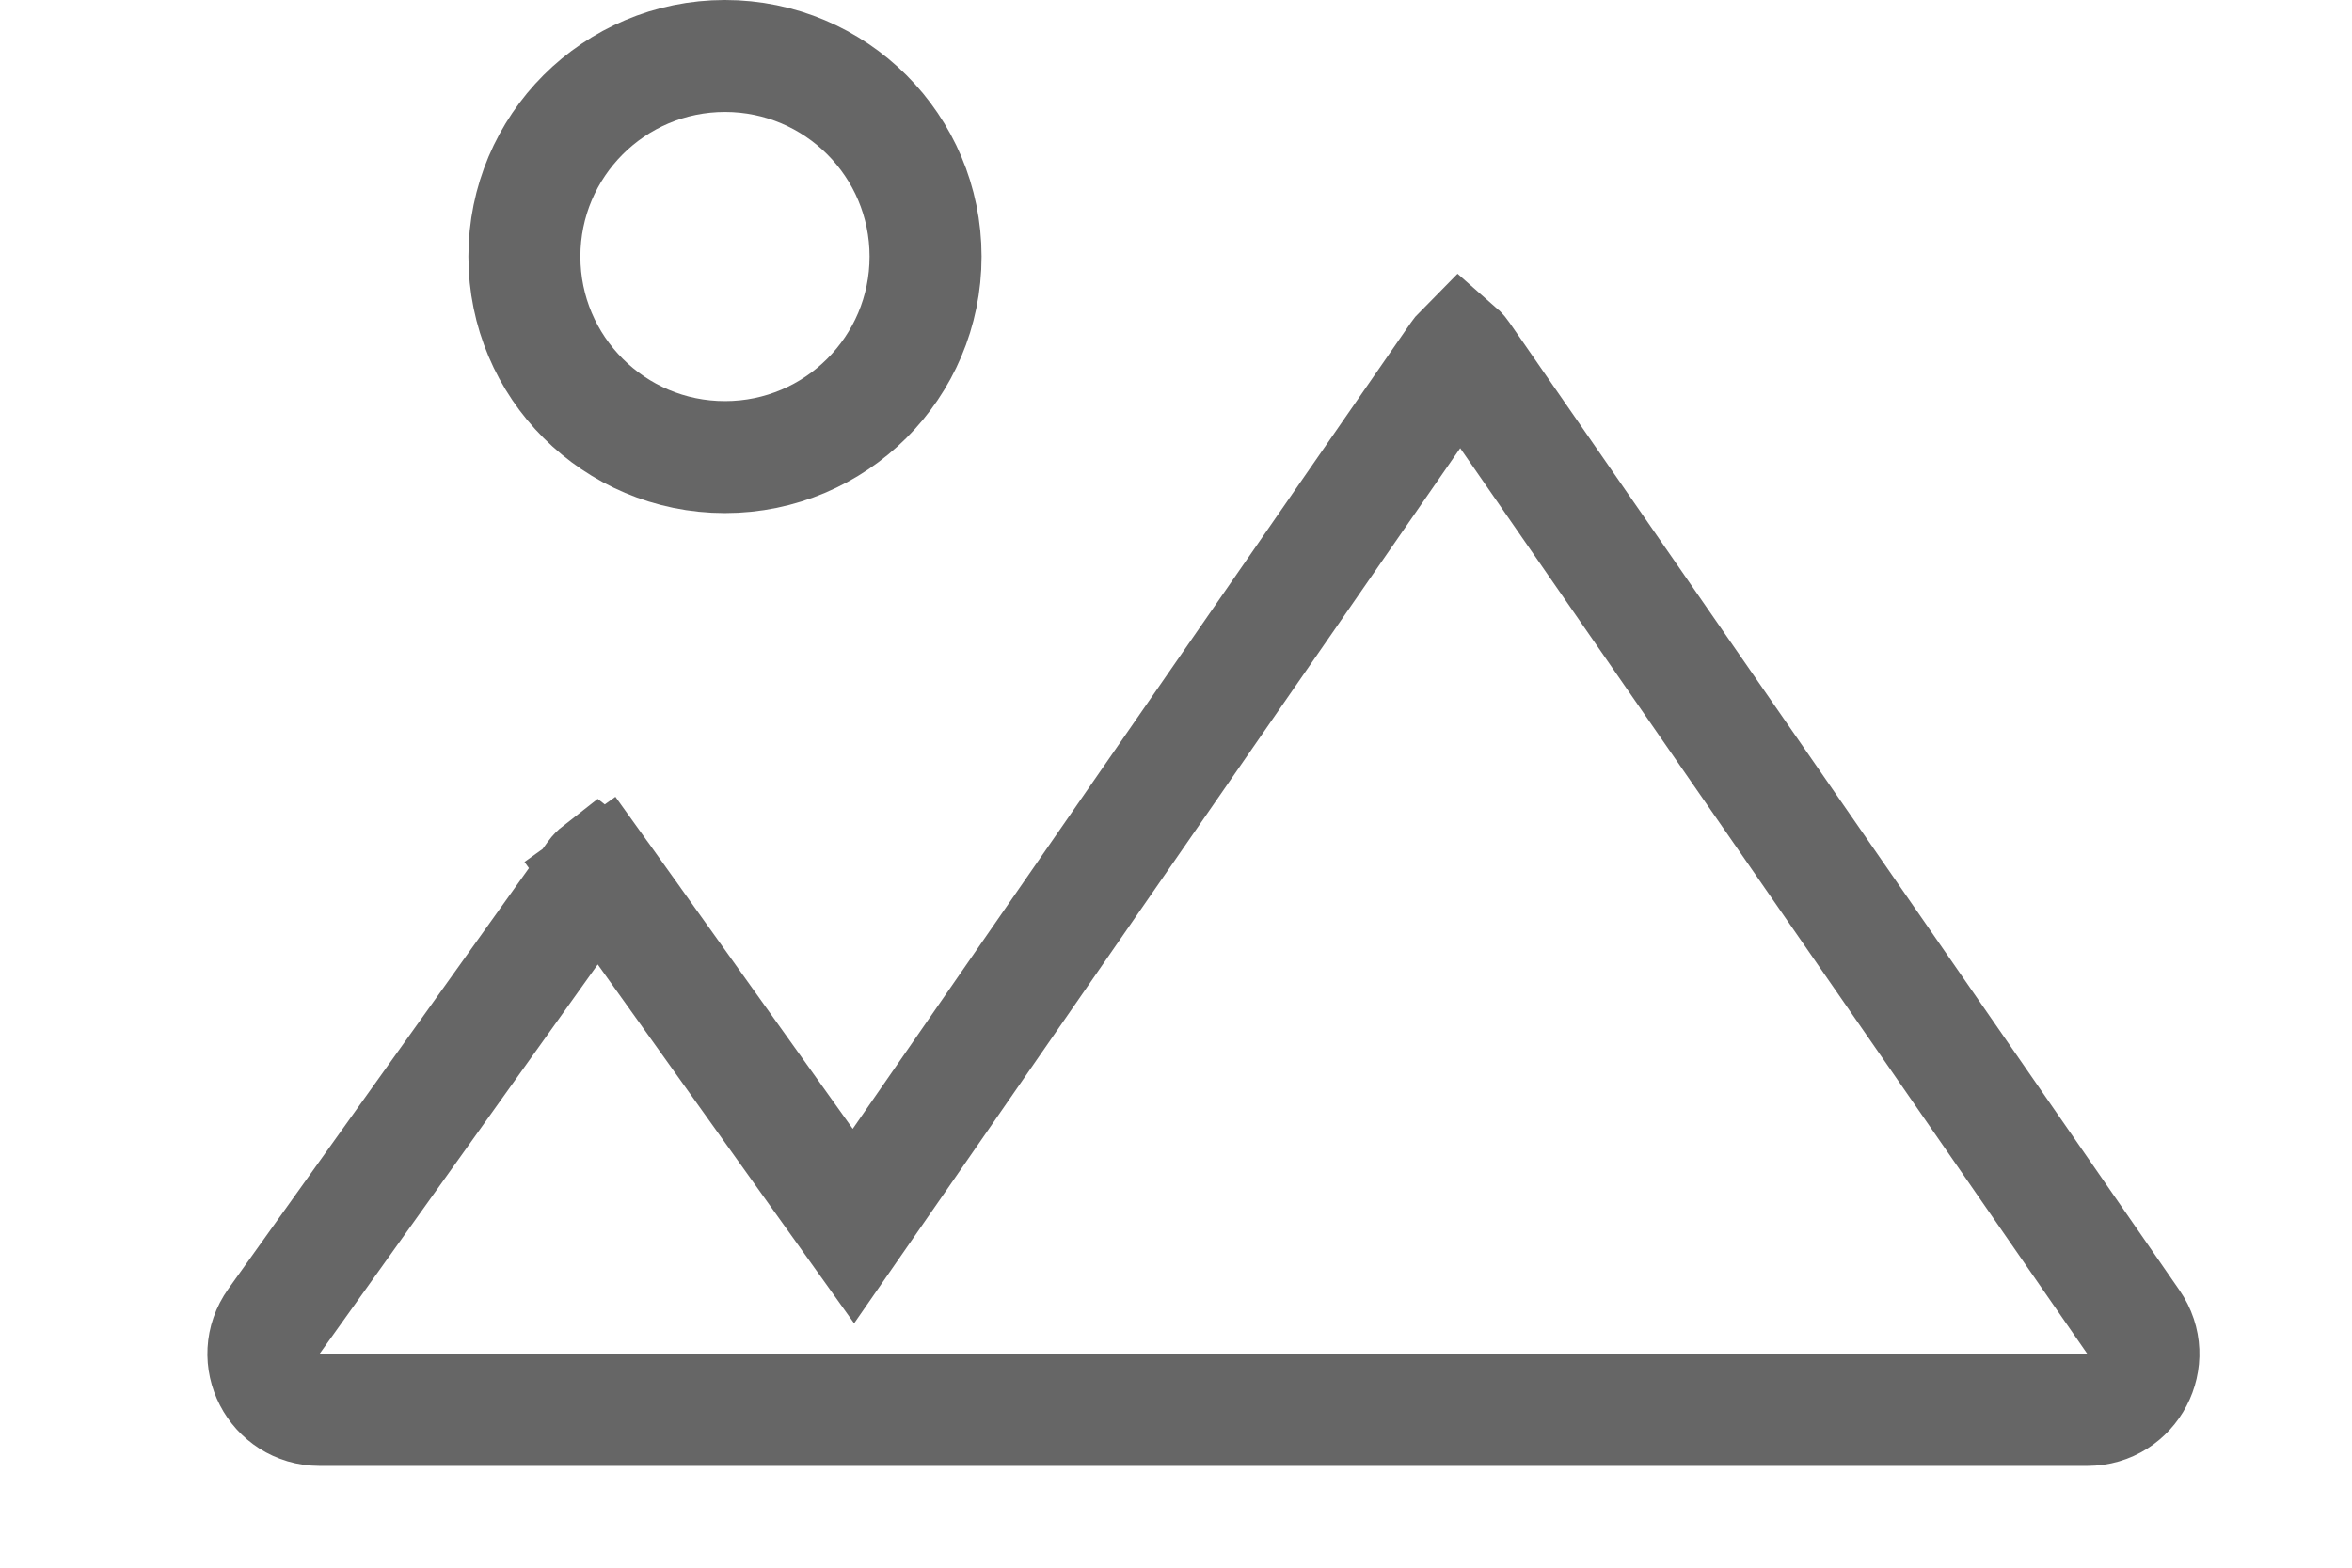
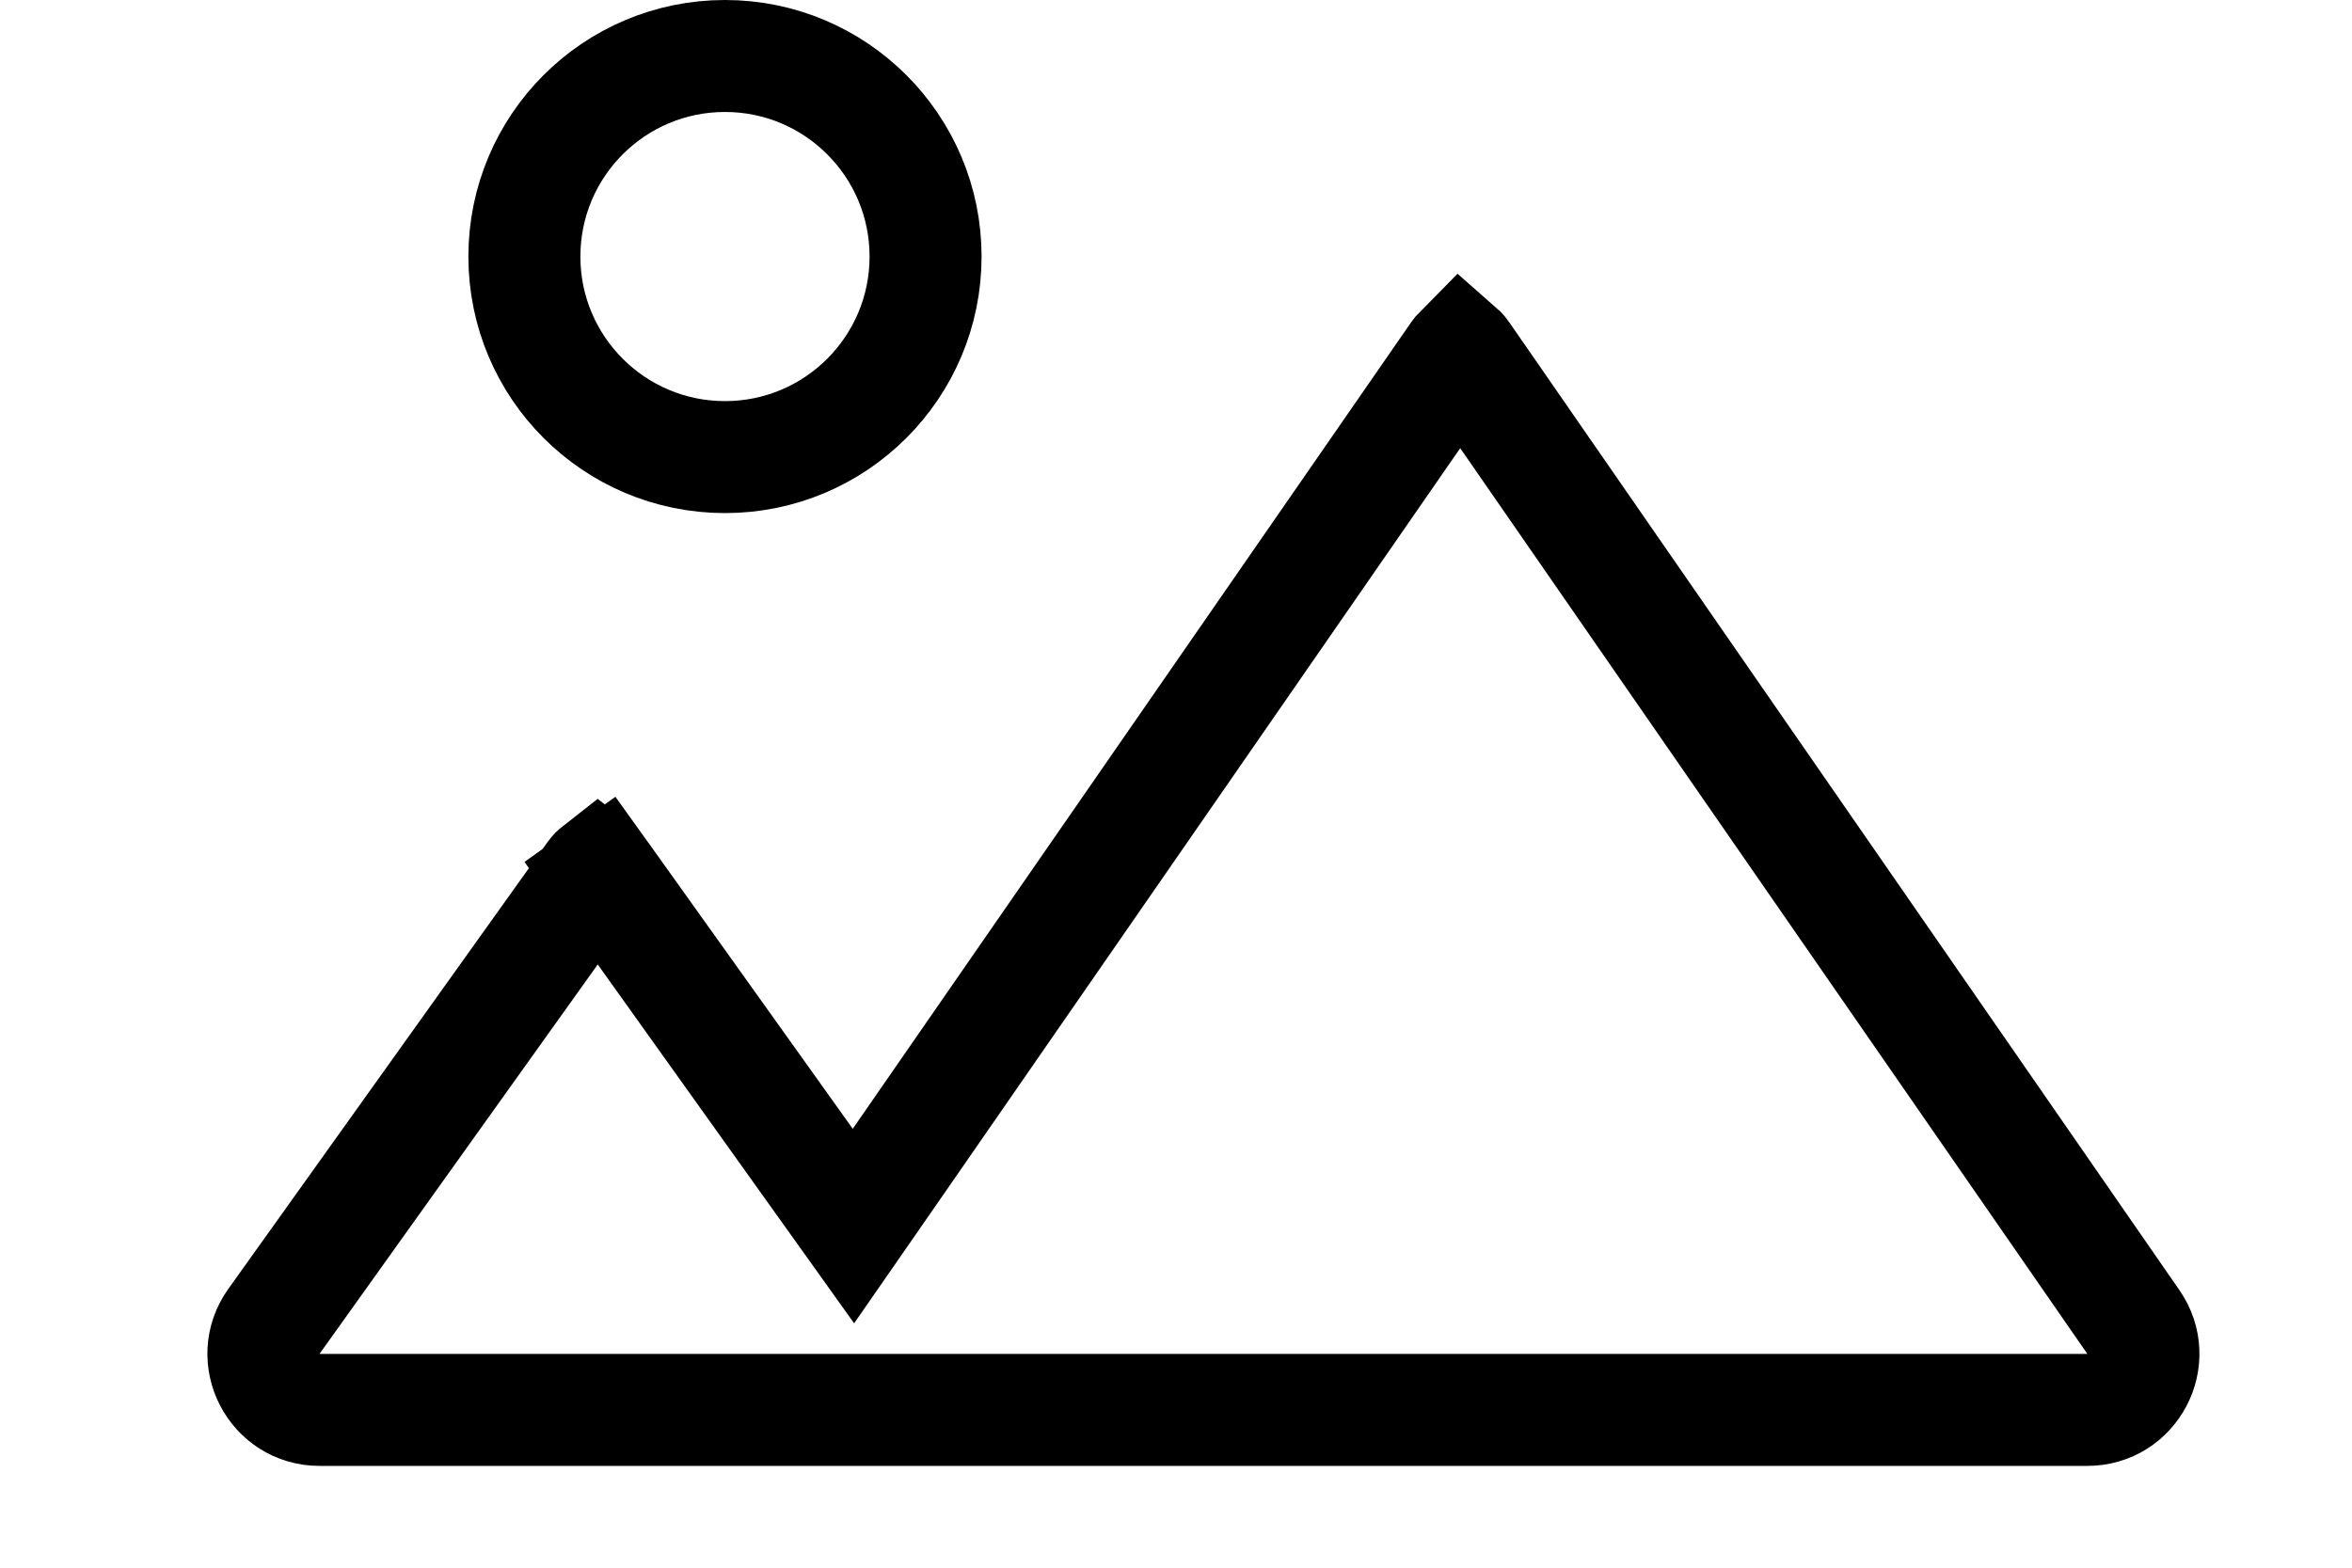
<svg xmlns="http://www.w3.org/2000/svg" width="21" height="14" viewBox="0 0 21 14" fill="none">
-   <path d="M13.009 3.165L13.009 3.165C13.02 3.149 13.03 3.137 13.037 3.13C13.045 3.137 13.055 3.149 13.066 3.165L13.066 3.165L19.048 11.806C19.278 12.138 19.04 12.591 18.637 12.591H2.853C2.446 12.591 2.209 12.131 2.446 11.8L5.294 7.813L5.294 7.813C5.313 7.787 5.328 7.774 5.337 7.767C5.346 7.774 5.361 7.787 5.38 7.813L5.786 7.522L5.38 7.813L7.207 10.371L7.62 10.949L8.025 10.365L13.009 3.165Z" stroke="#666666" />
-   <circle cx="6.473" cy="2.291" r="1.791" stroke="#666666" />
+   <path d="M13.009 3.165L13.009 3.165C13.02 3.149 13.03 3.137 13.037 3.13C13.045 3.137 13.055 3.149 13.066 3.165L13.066 3.165L19.048 11.806C19.278 12.138 19.04 12.591 18.637 12.591H2.853C2.446 12.591 2.209 12.131 2.446 11.8L5.294 7.813L5.294 7.813C5.313 7.787 5.328 7.774 5.337 7.767C5.346 7.774 5.361 7.787 5.38 7.813L5.786 7.522L5.38 7.813L7.207 10.371L7.62 10.949L8.025 10.365L13.009 3.165Z" stroke="currentColor" />
+   <circle cx="6.473" cy="2.291" r="1.791" stroke="currentColor" />
</svg>
